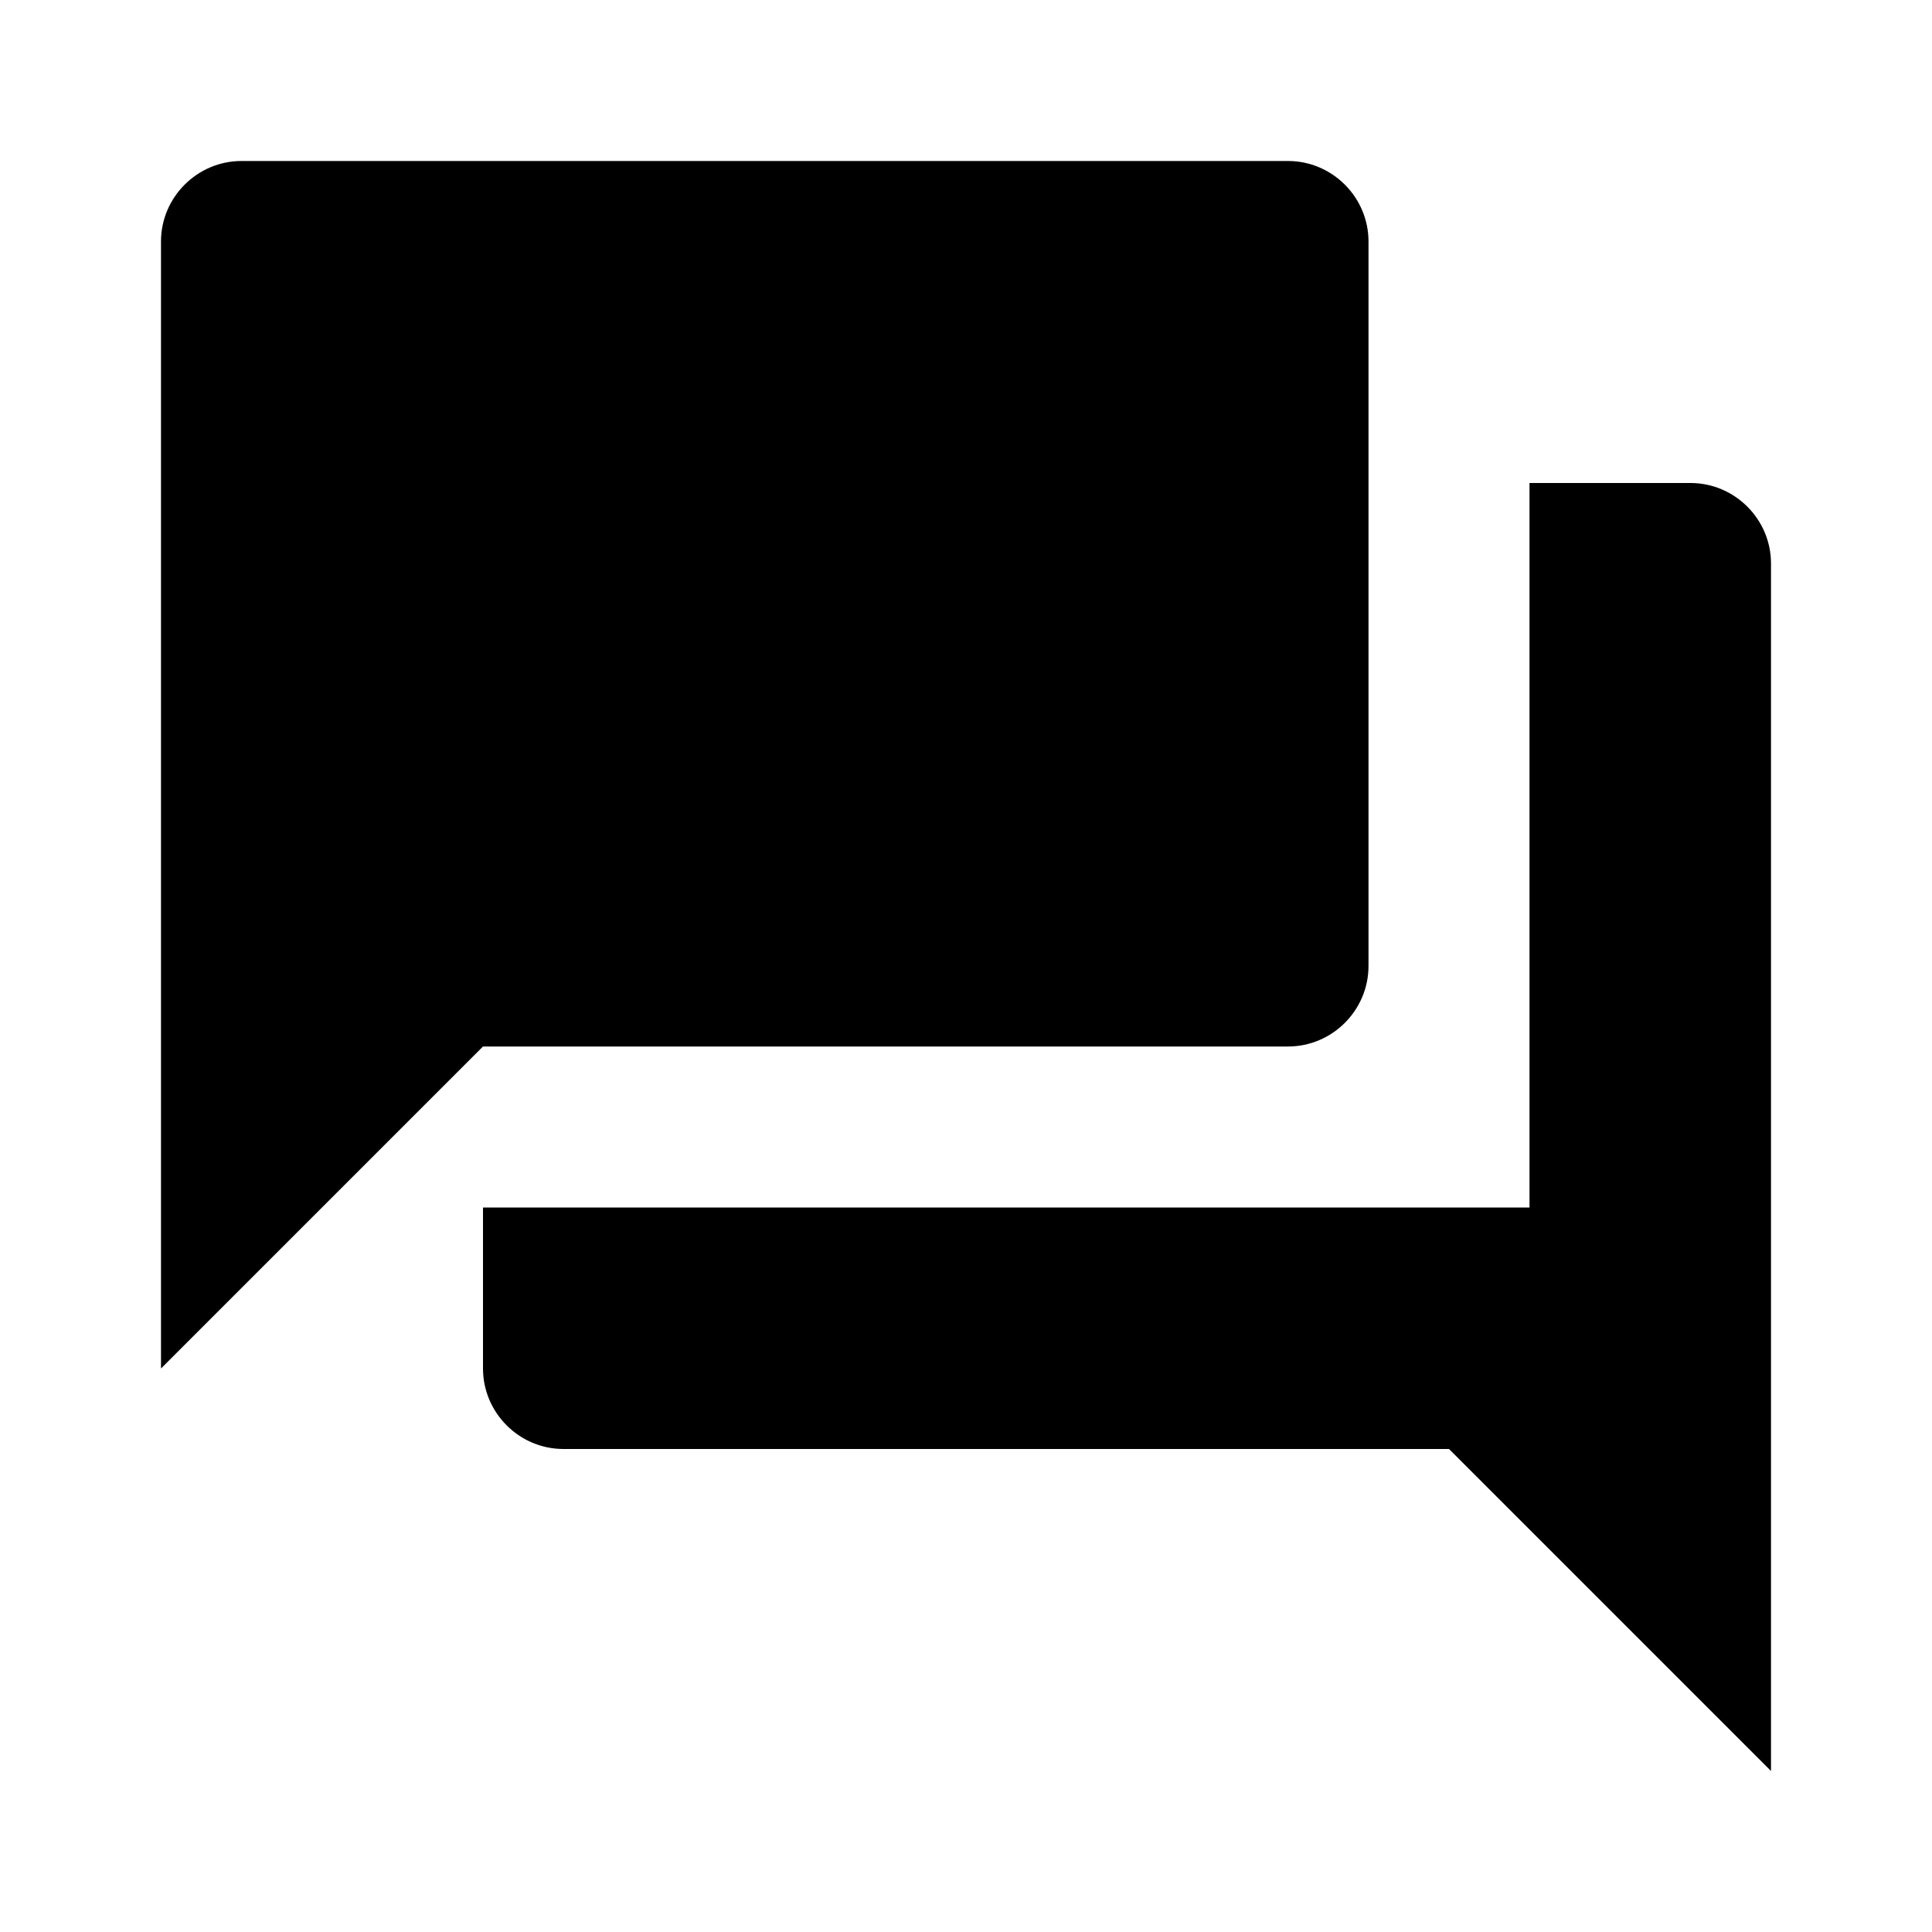
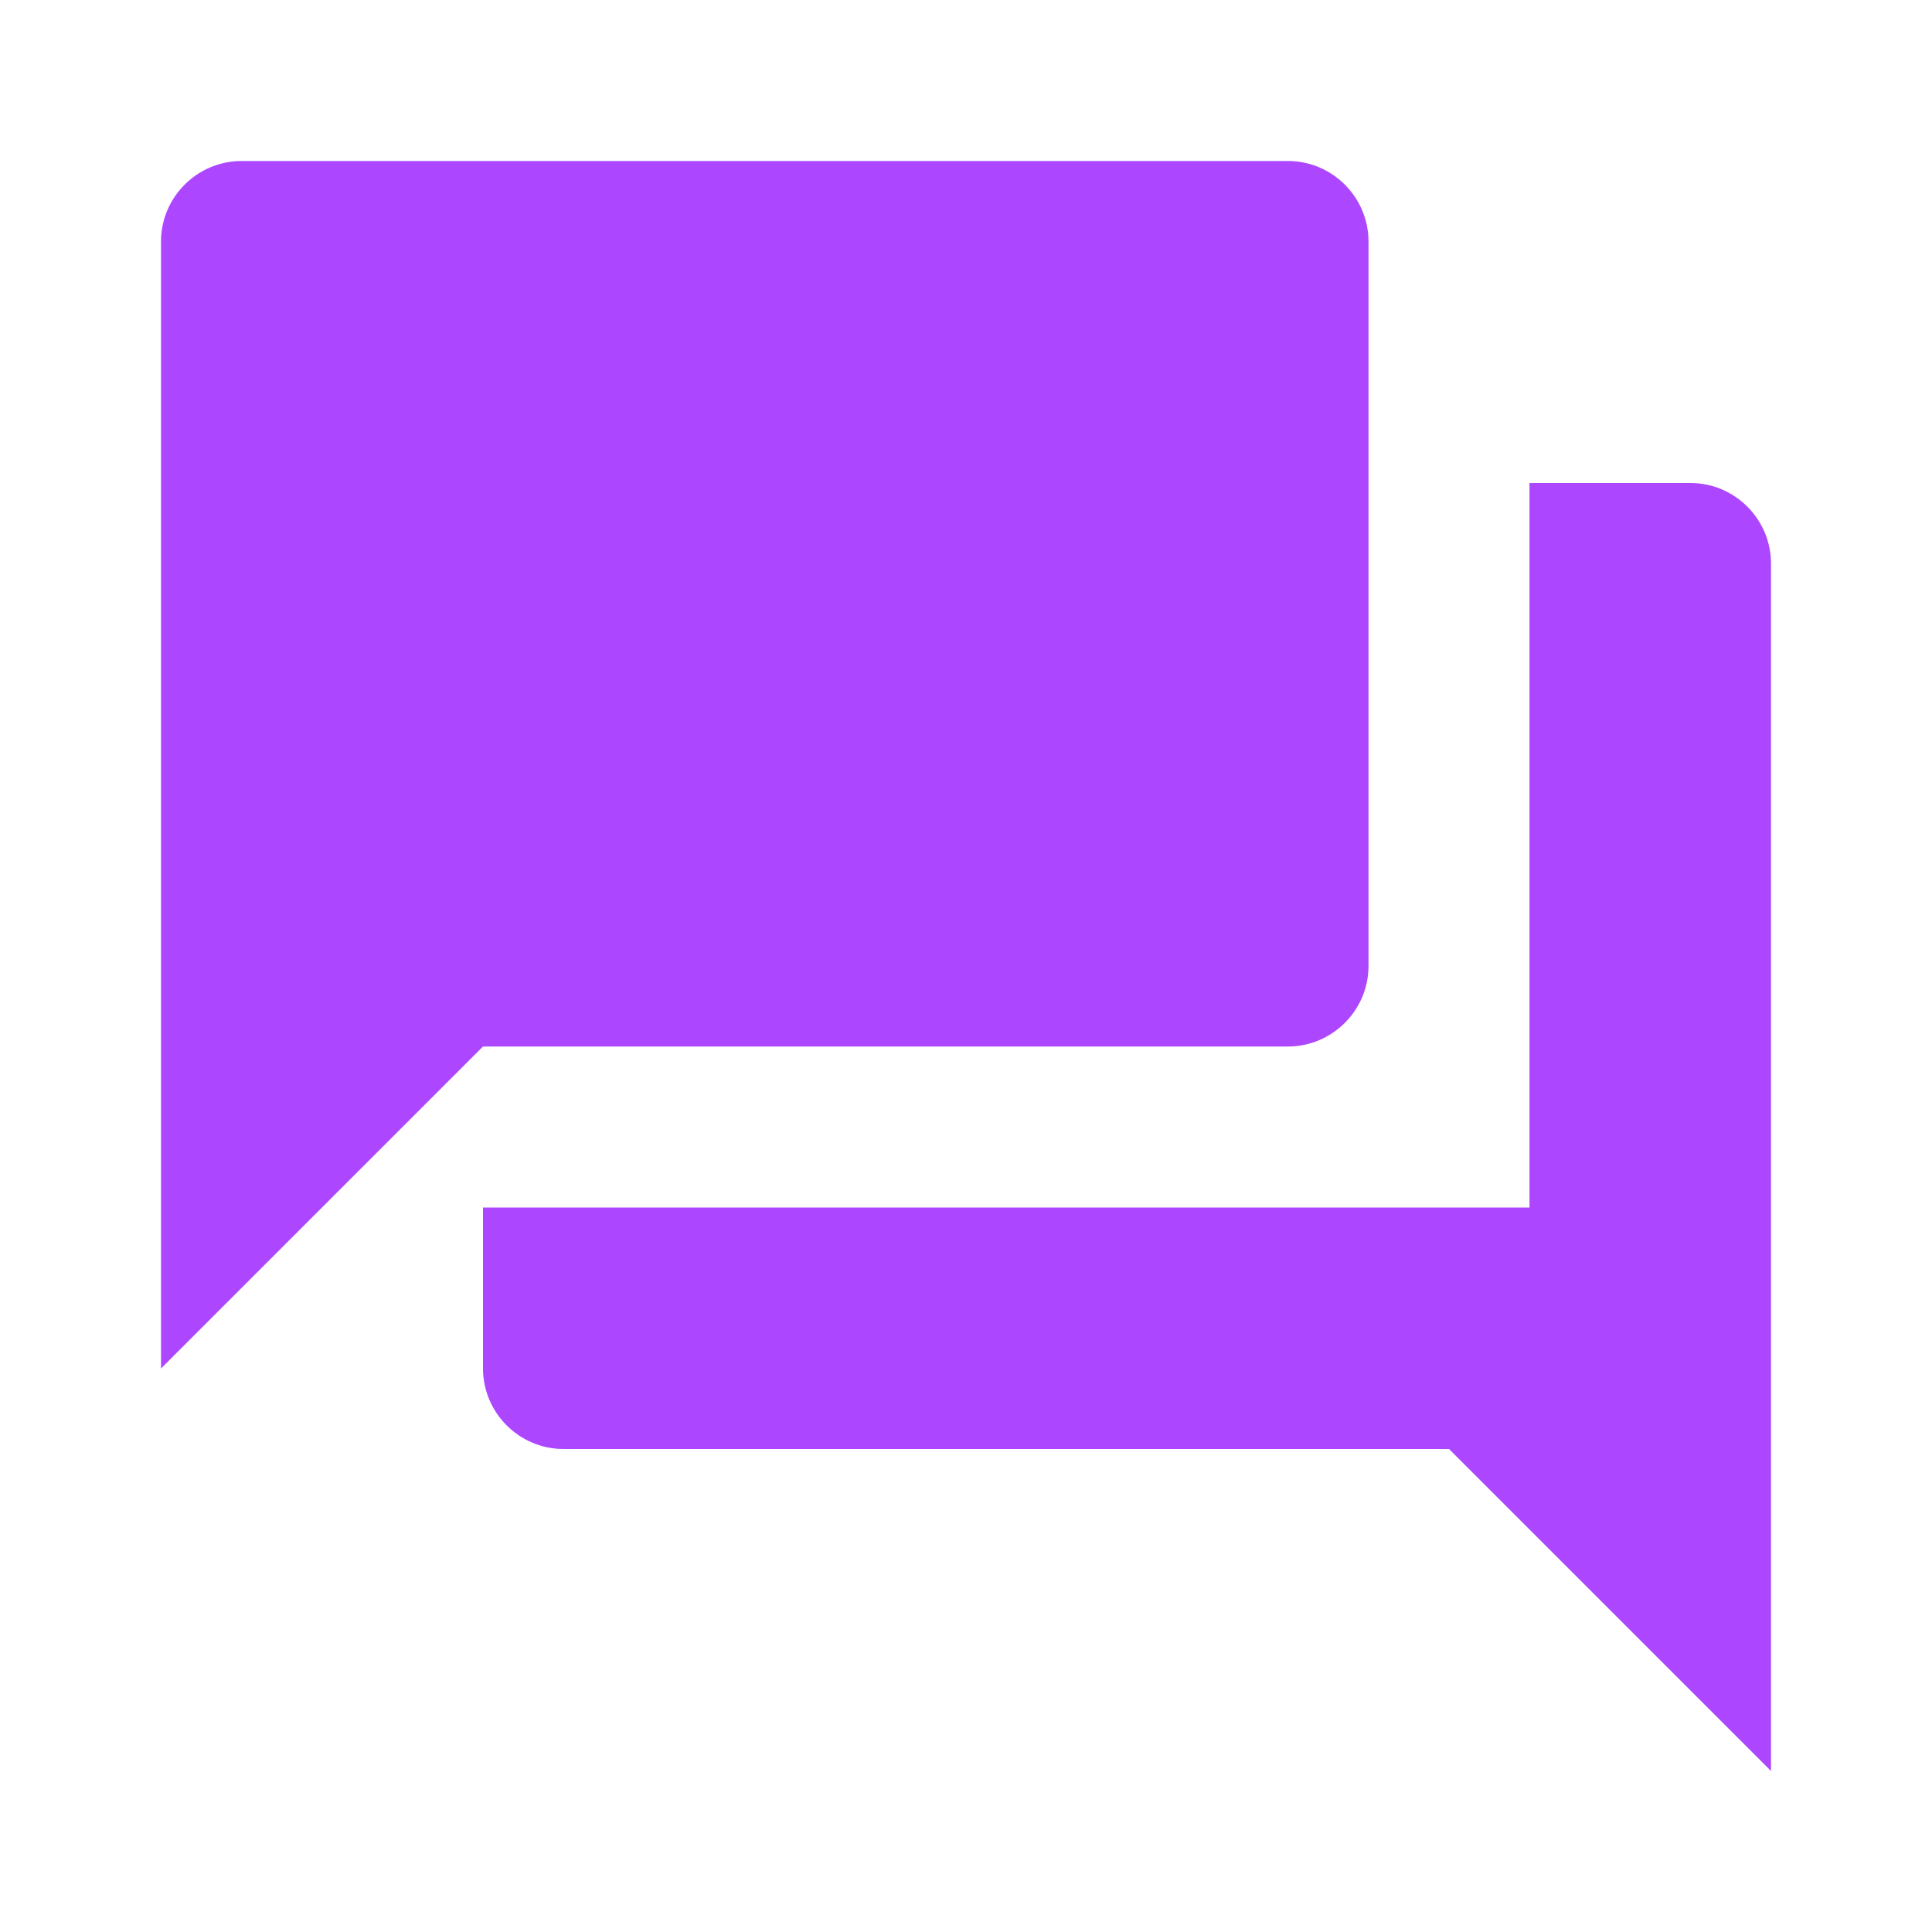
- <svg xmlns="http://www.w3.org/2000/svg" fill="#000000" width="800px" height="800px" viewBox="0 0 24 24">
+ <svg xmlns="http://www.w3.org/2000/svg" fill="#ac47ff" width="800px" height="800px" viewBox="0 0 24 24">
  <path d="M21 6h-2v9H6v2c0 .55.45 1 1 1h11l4 4V7c0-.55-.45-1-1-1zm-4 6V3c0-.55-.45-1-1-1H3c-.55 0-1 .45-1 1v14l4-4h10c.55 0 1-.45 1-1z" />
</svg>
